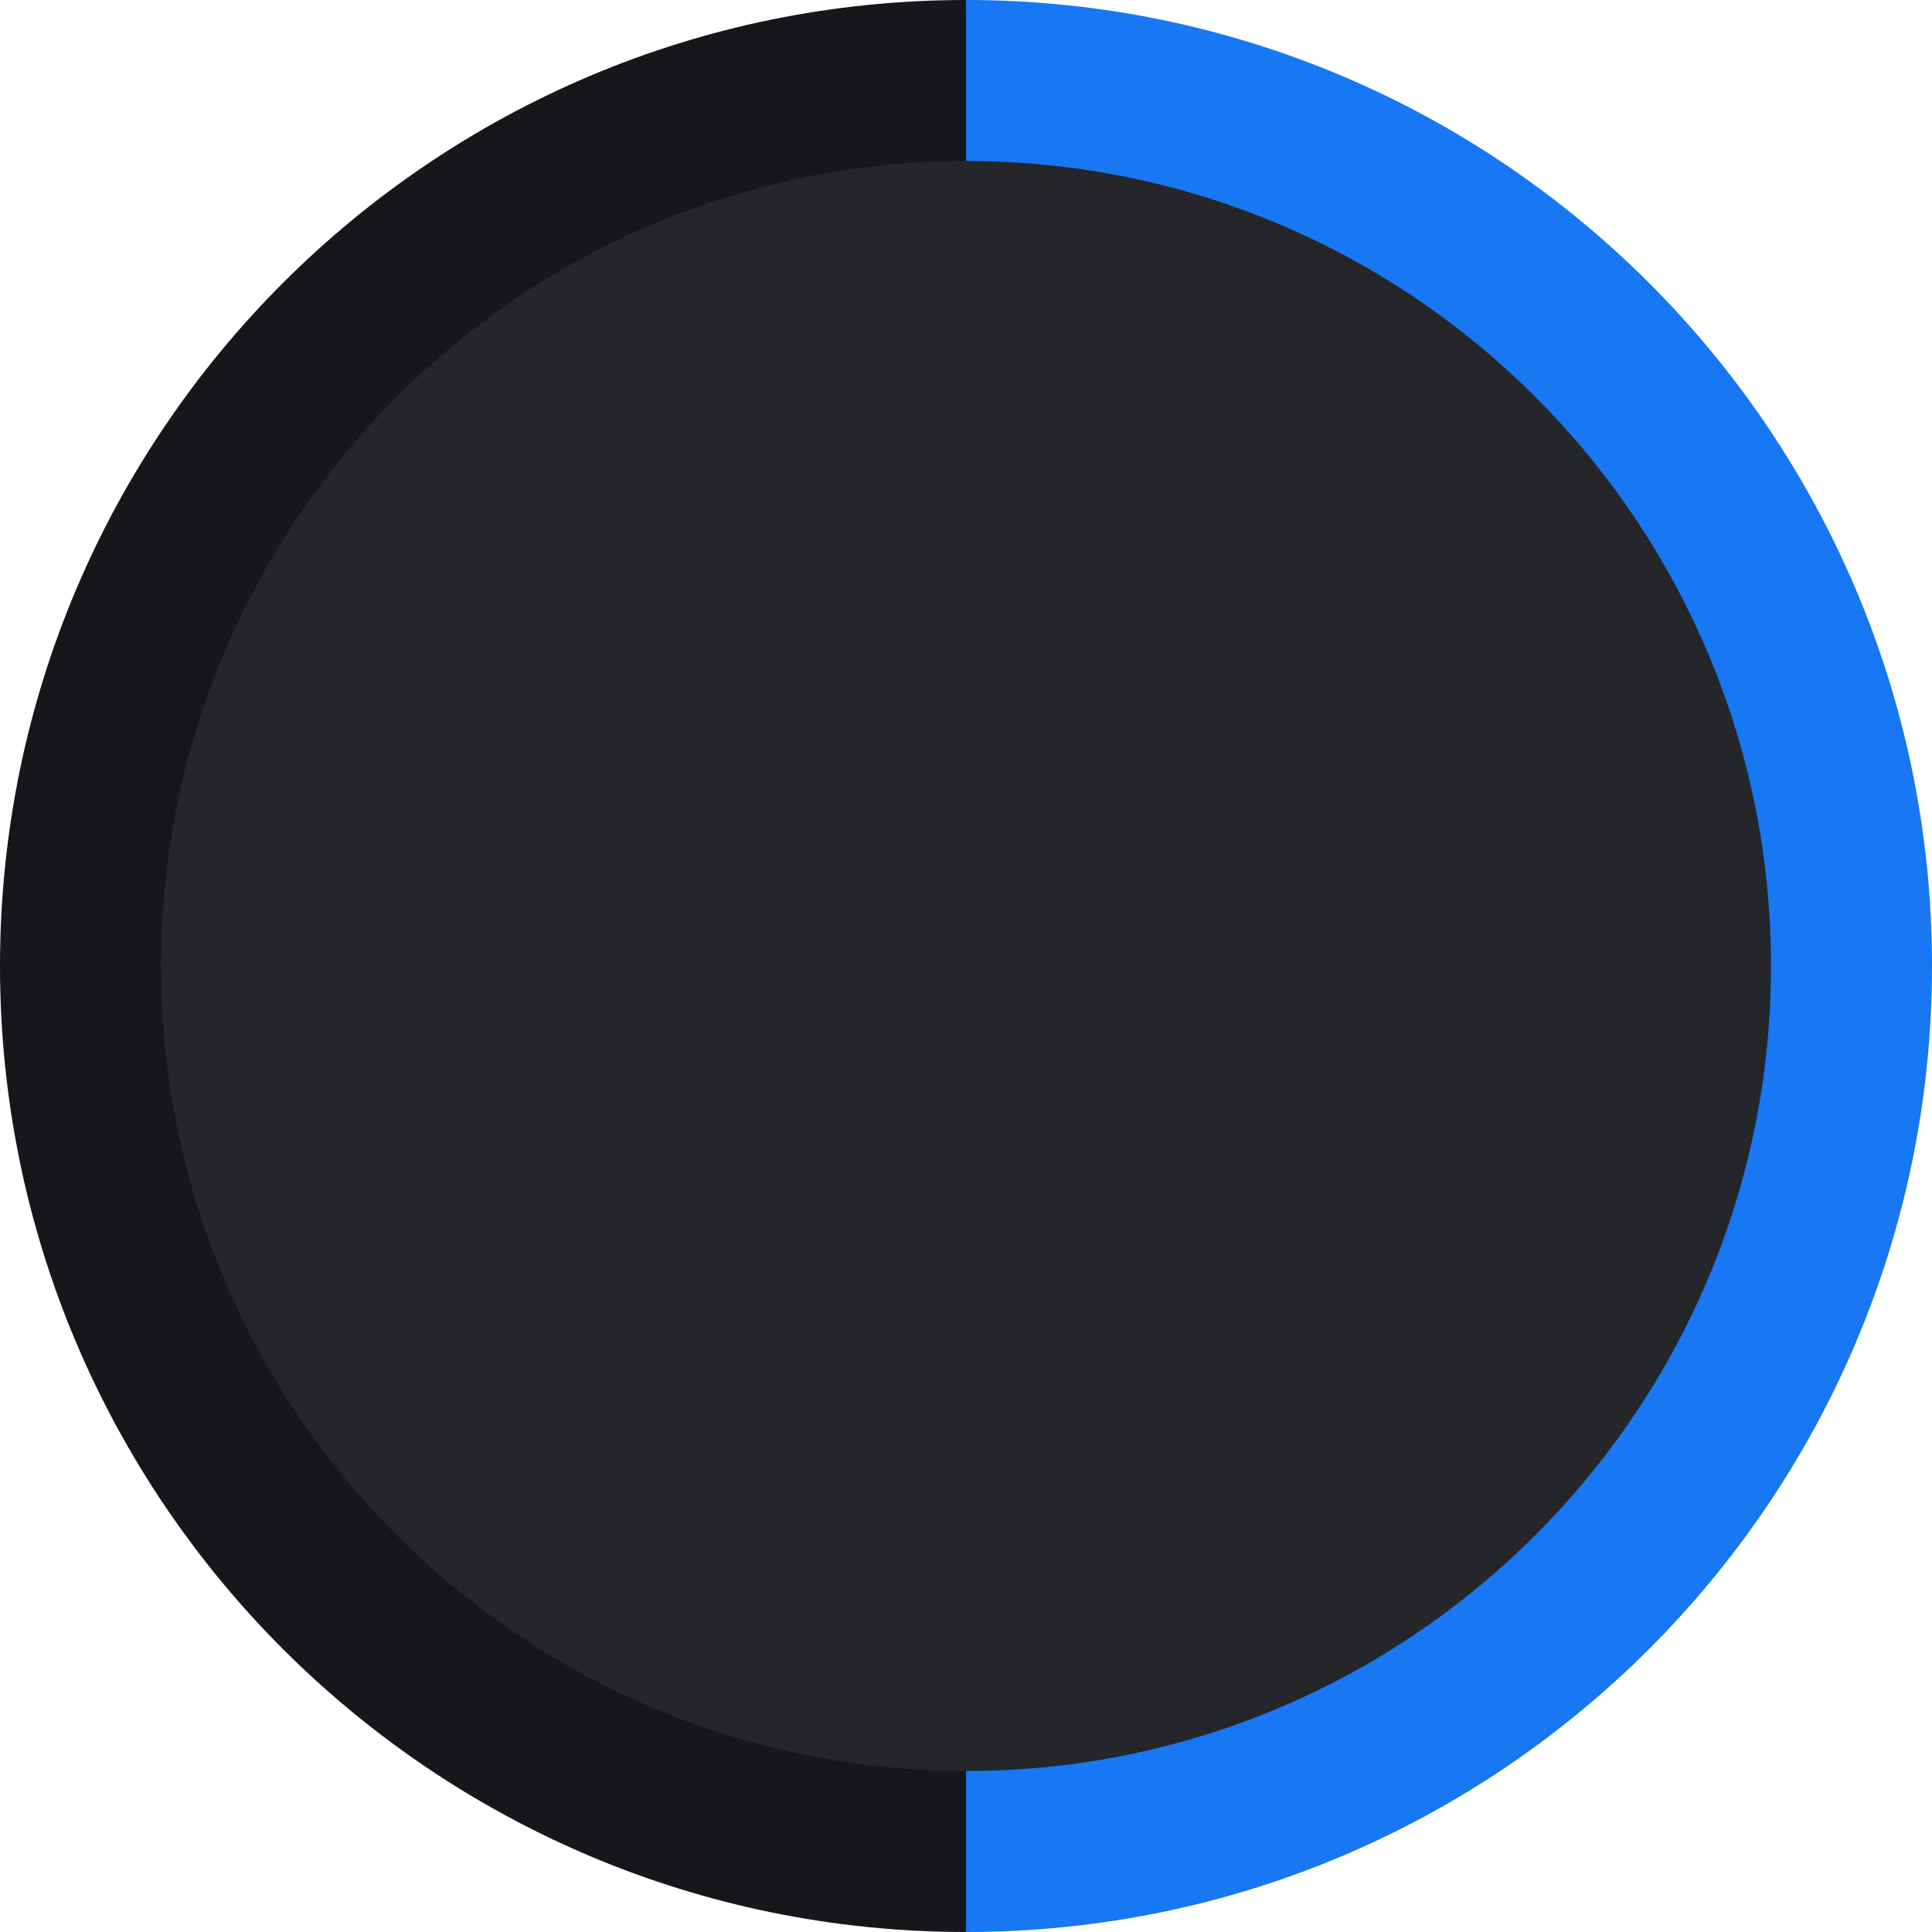
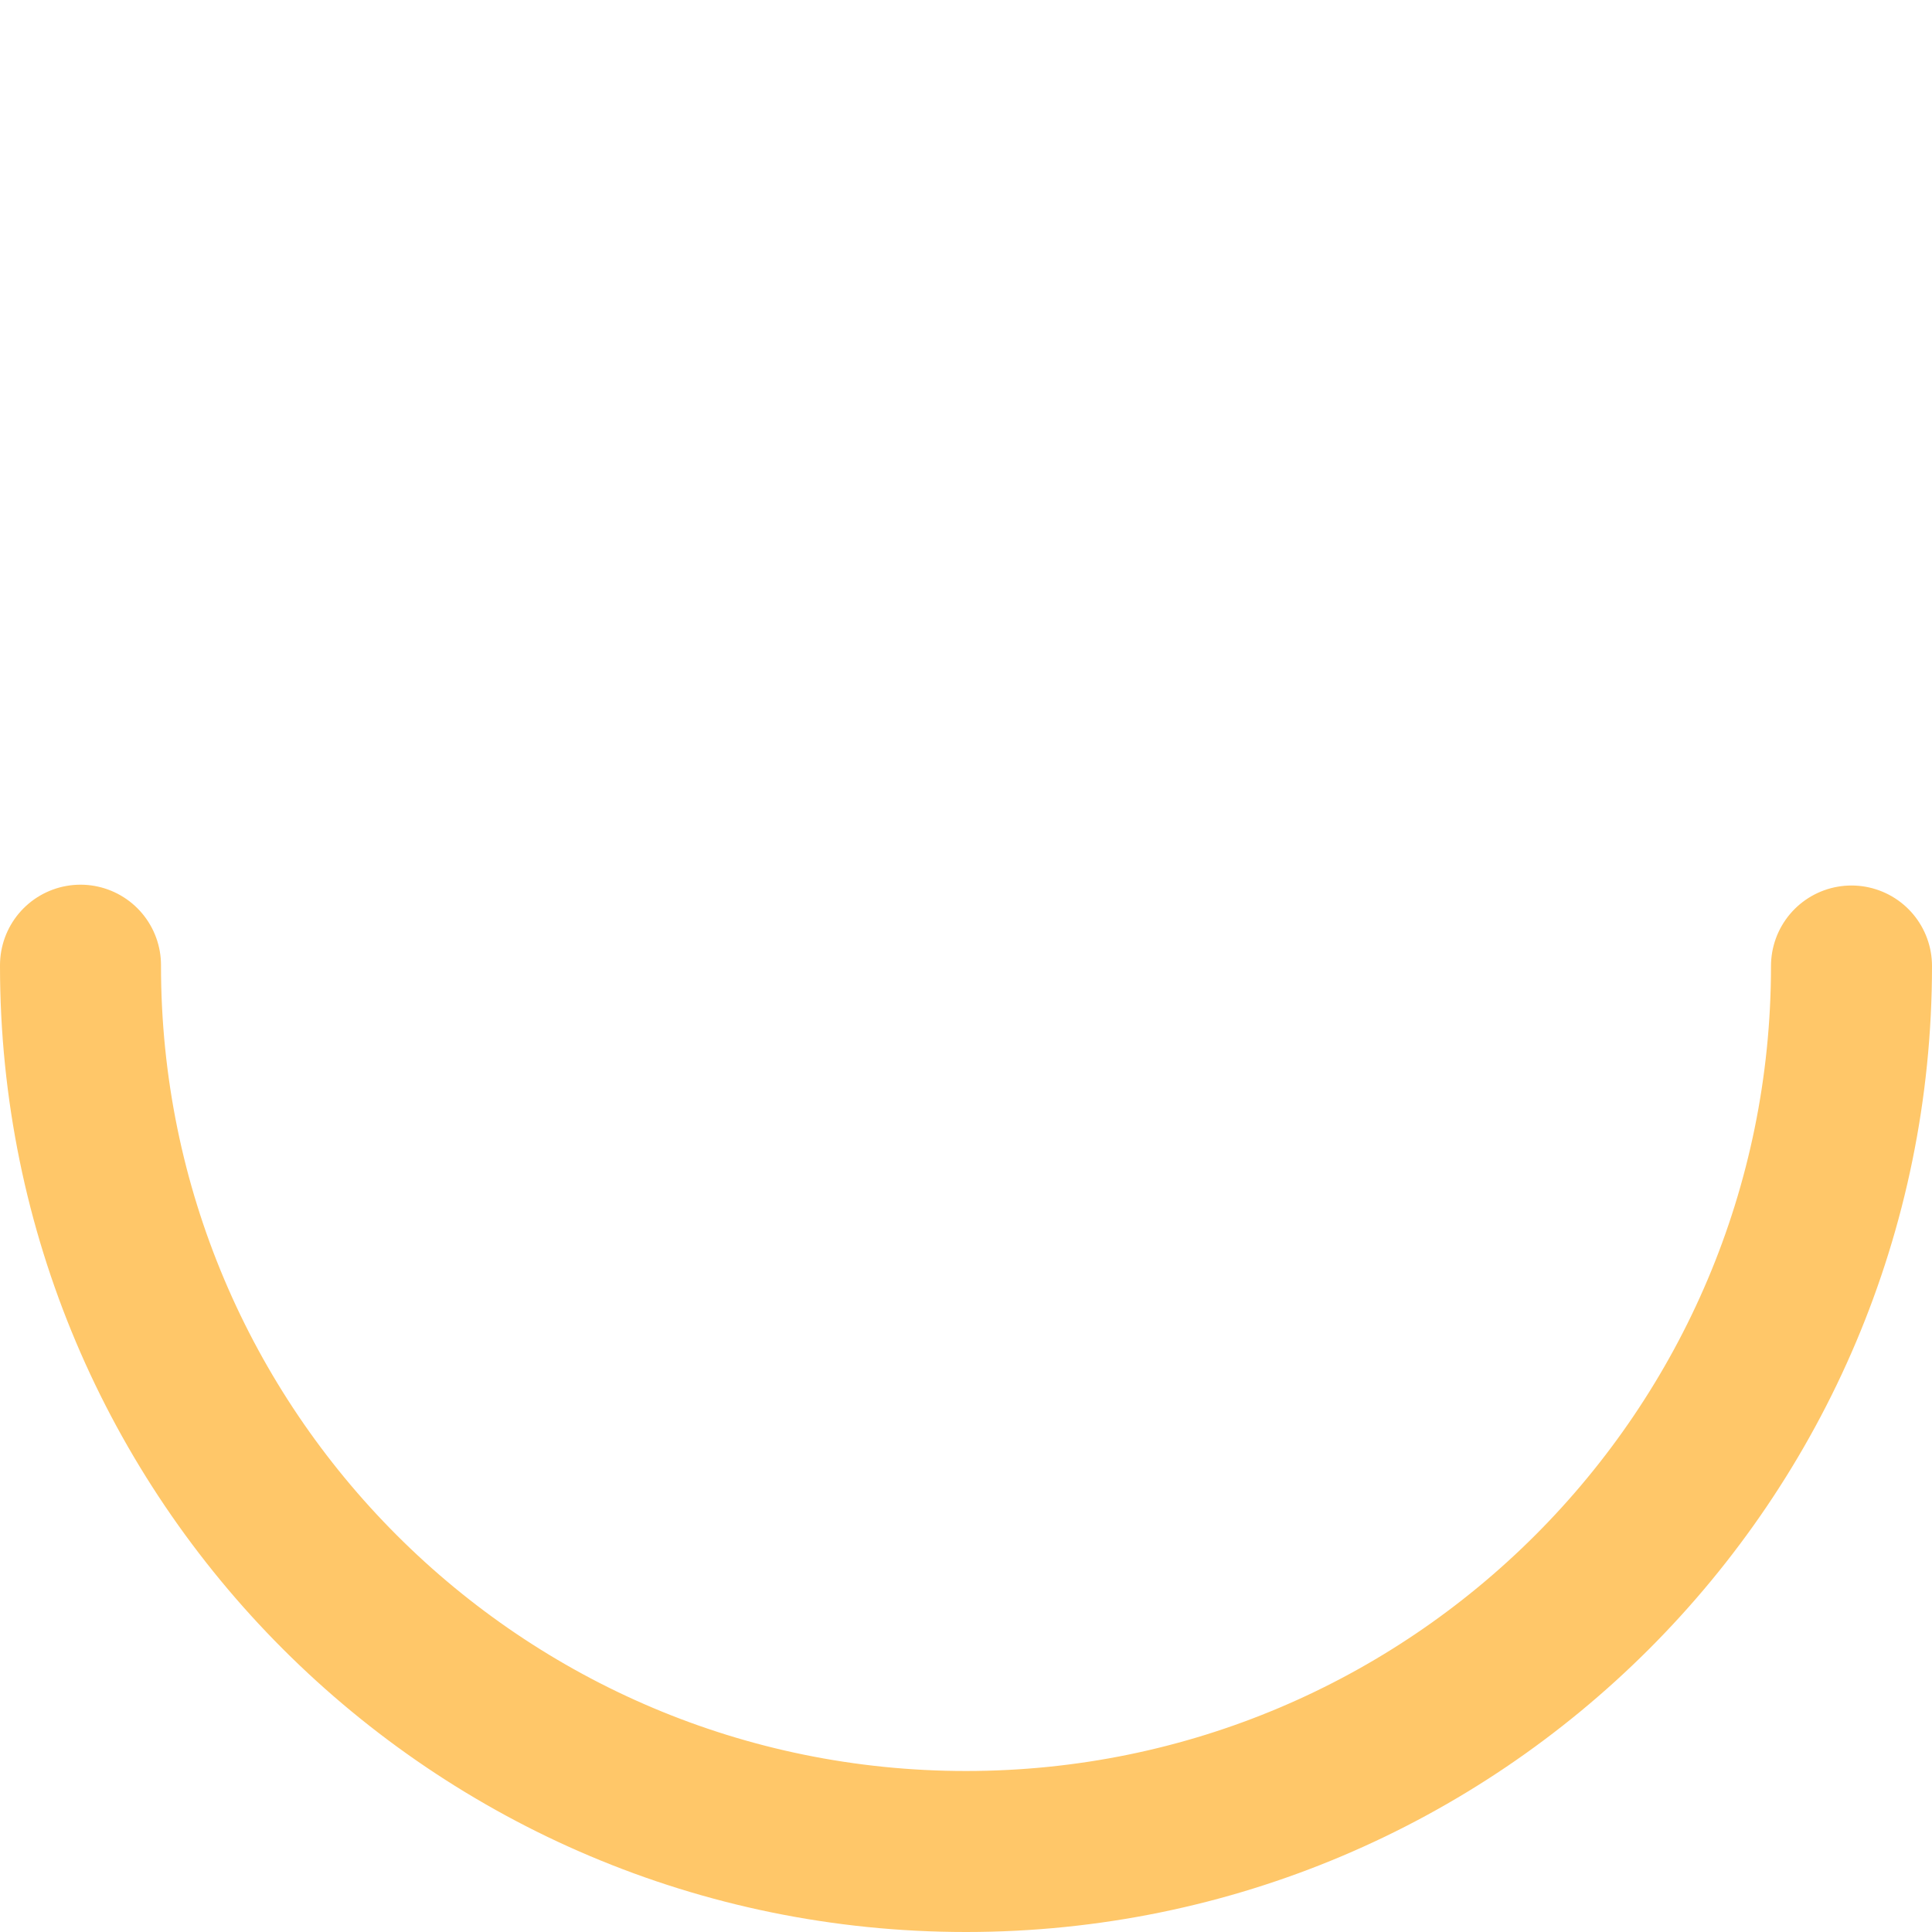
- <svg xmlns="http://www.w3.org/2000/svg" viewBox="0 0 12 12">
+ <svg xmlns="http://www.w3.org/2000/svg" viewBox="0 0 12 12" fill="none">
  <style type="text/css">
    #spin {
      transform-origin: 6px 6px;
-       animation: 0.75s linear infinite spin;
+       animation: 0.625s linear infinite spin;
    }
    @keyframes spin {
      100% {
        transform: rotate(360deg);
      }
    }
  </style>
-   <clipPath id="circle">
-     <circle cx="6" cy="6" r="6" />
-   </clipPath>
-   <g clip-path="url(#circle)">
-     <g id="spin">
-       <polygon points="6 0, 6 -2, 14 -2, 14 14, 6 14, 6 12, 5 11, 5 1" fill="#1877f2" />
-       <rect x="-2" y="-2" width="8" height="16" fill="#17171b" />
-     </g>
-     <circle cx="6" cy="6" r="5" fill="#24262a" />
-   </g>
+   <circle id="spin" cx="6" cy="6" r="5.5" stroke="#FFC769" stroke-dasharray="17.286" stroke-linecap="round" stroke-width="1" />
</svg>
